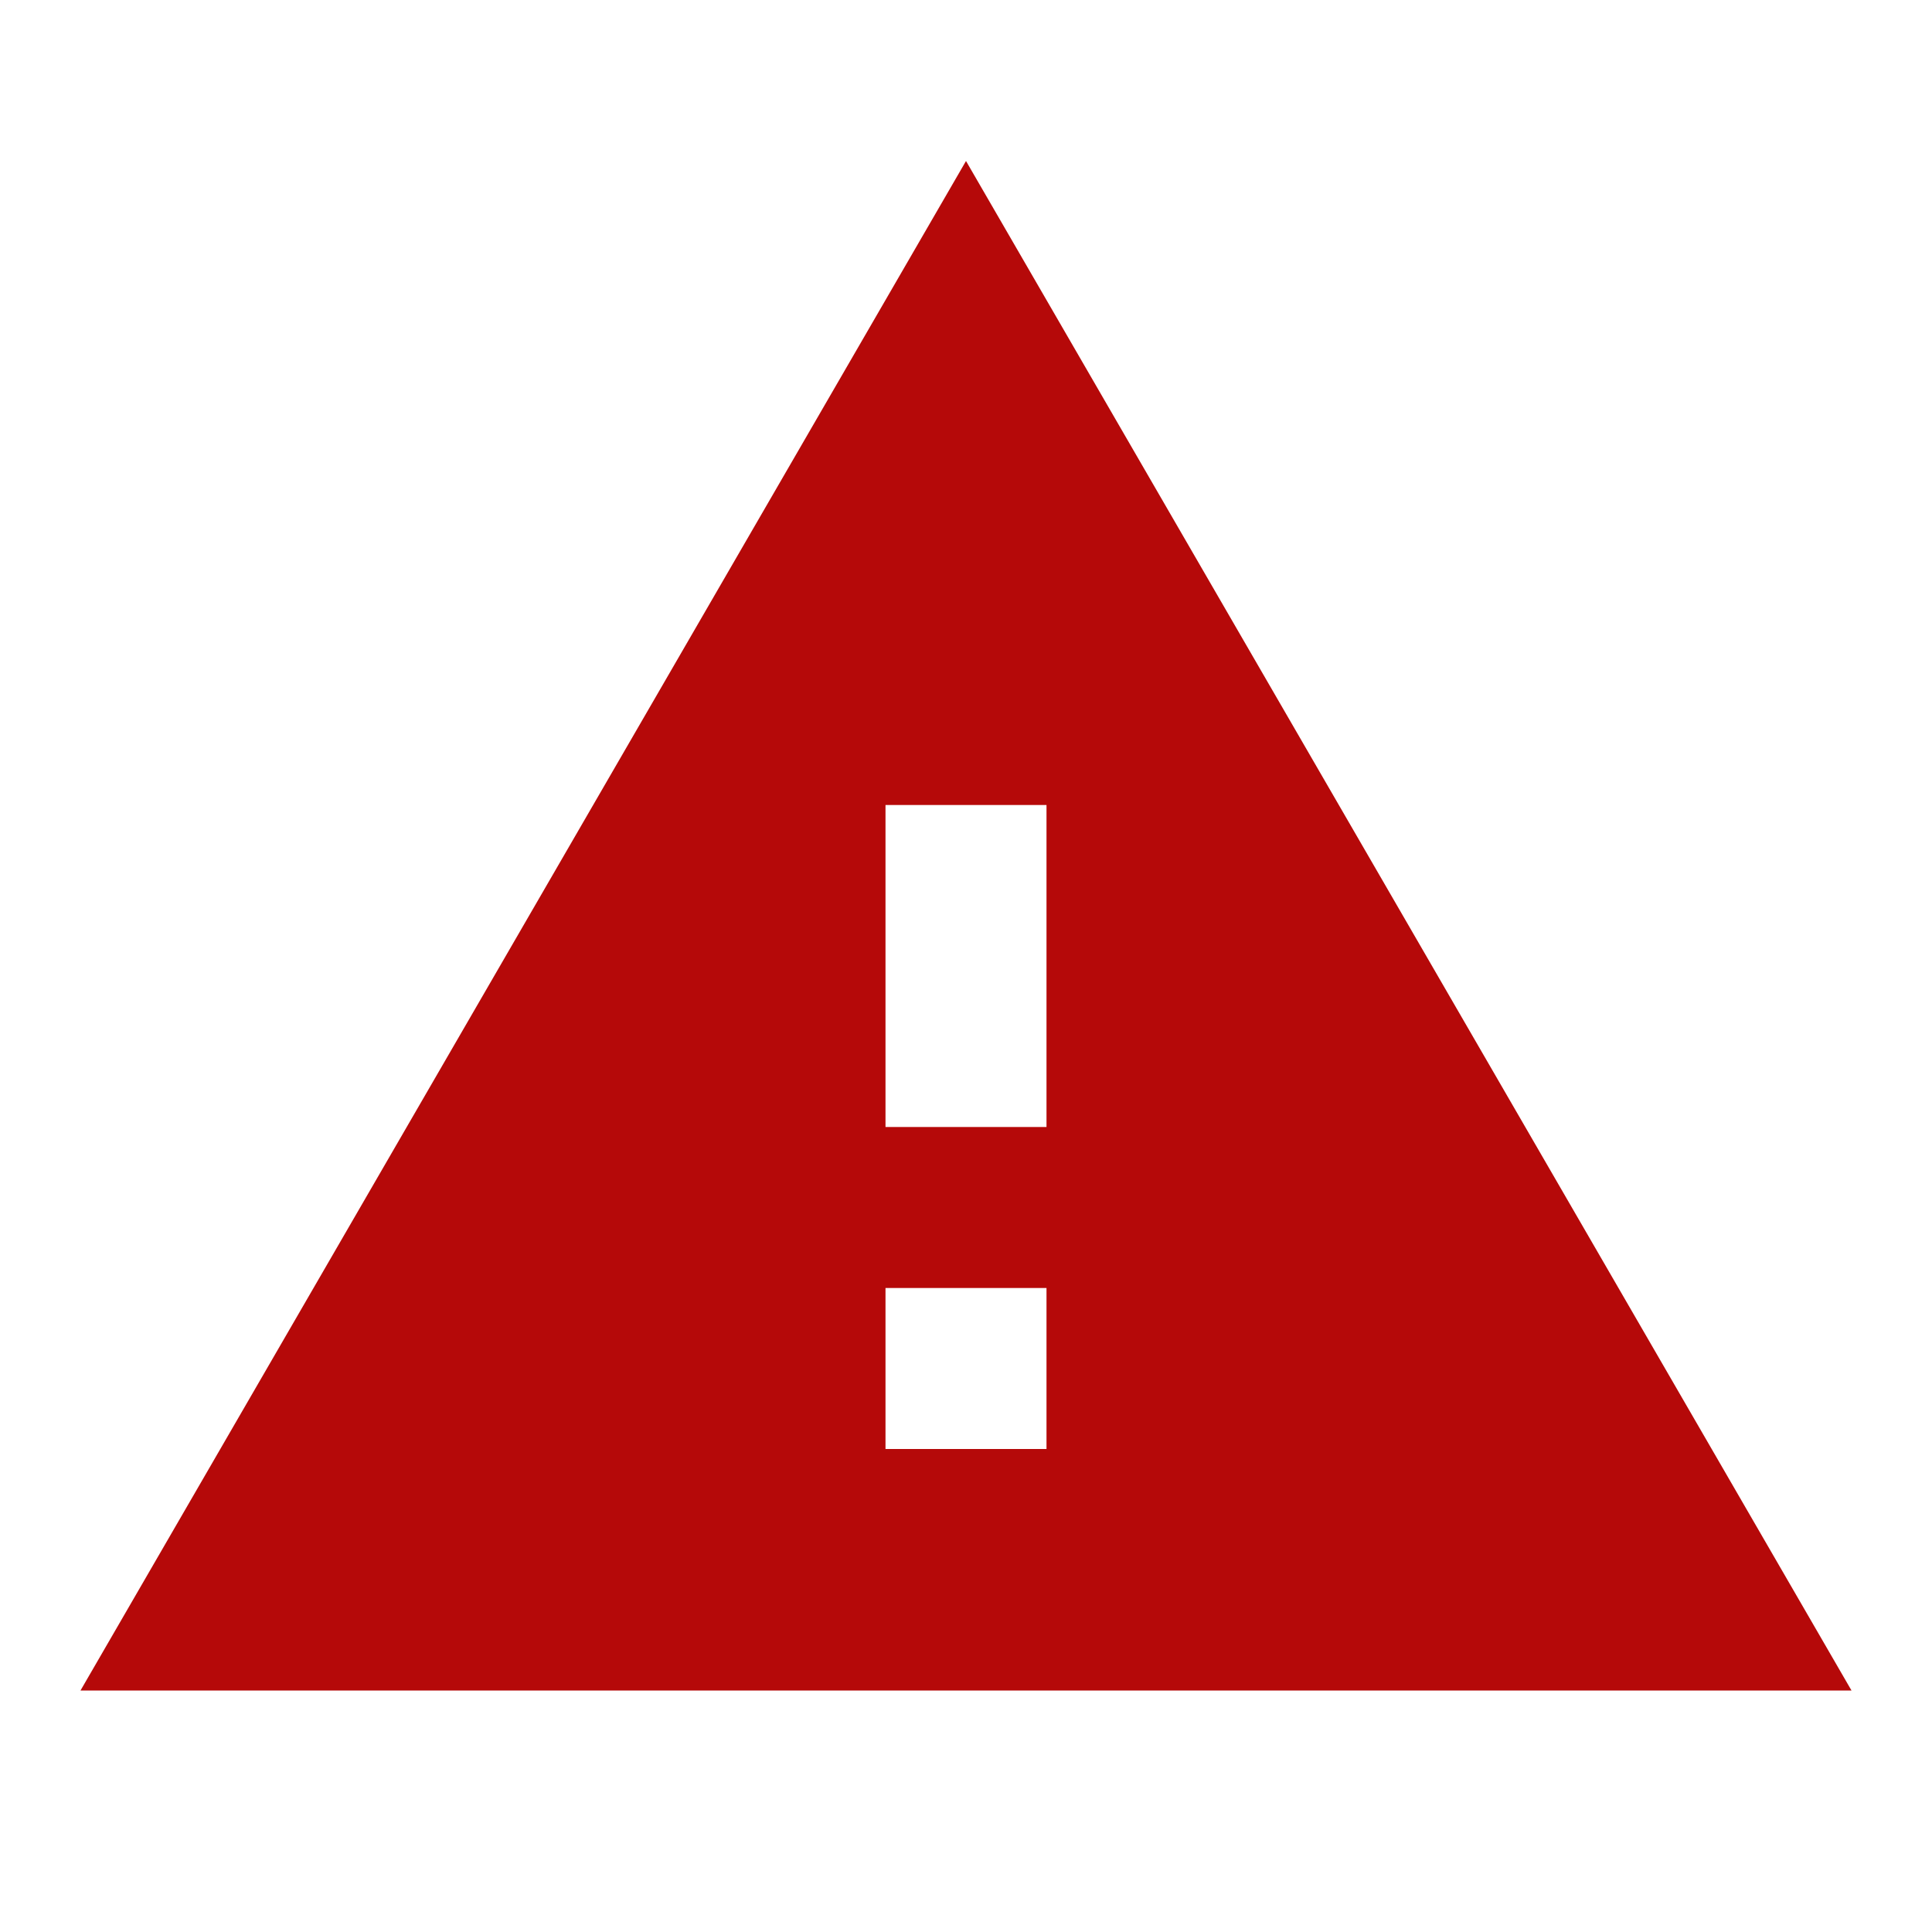
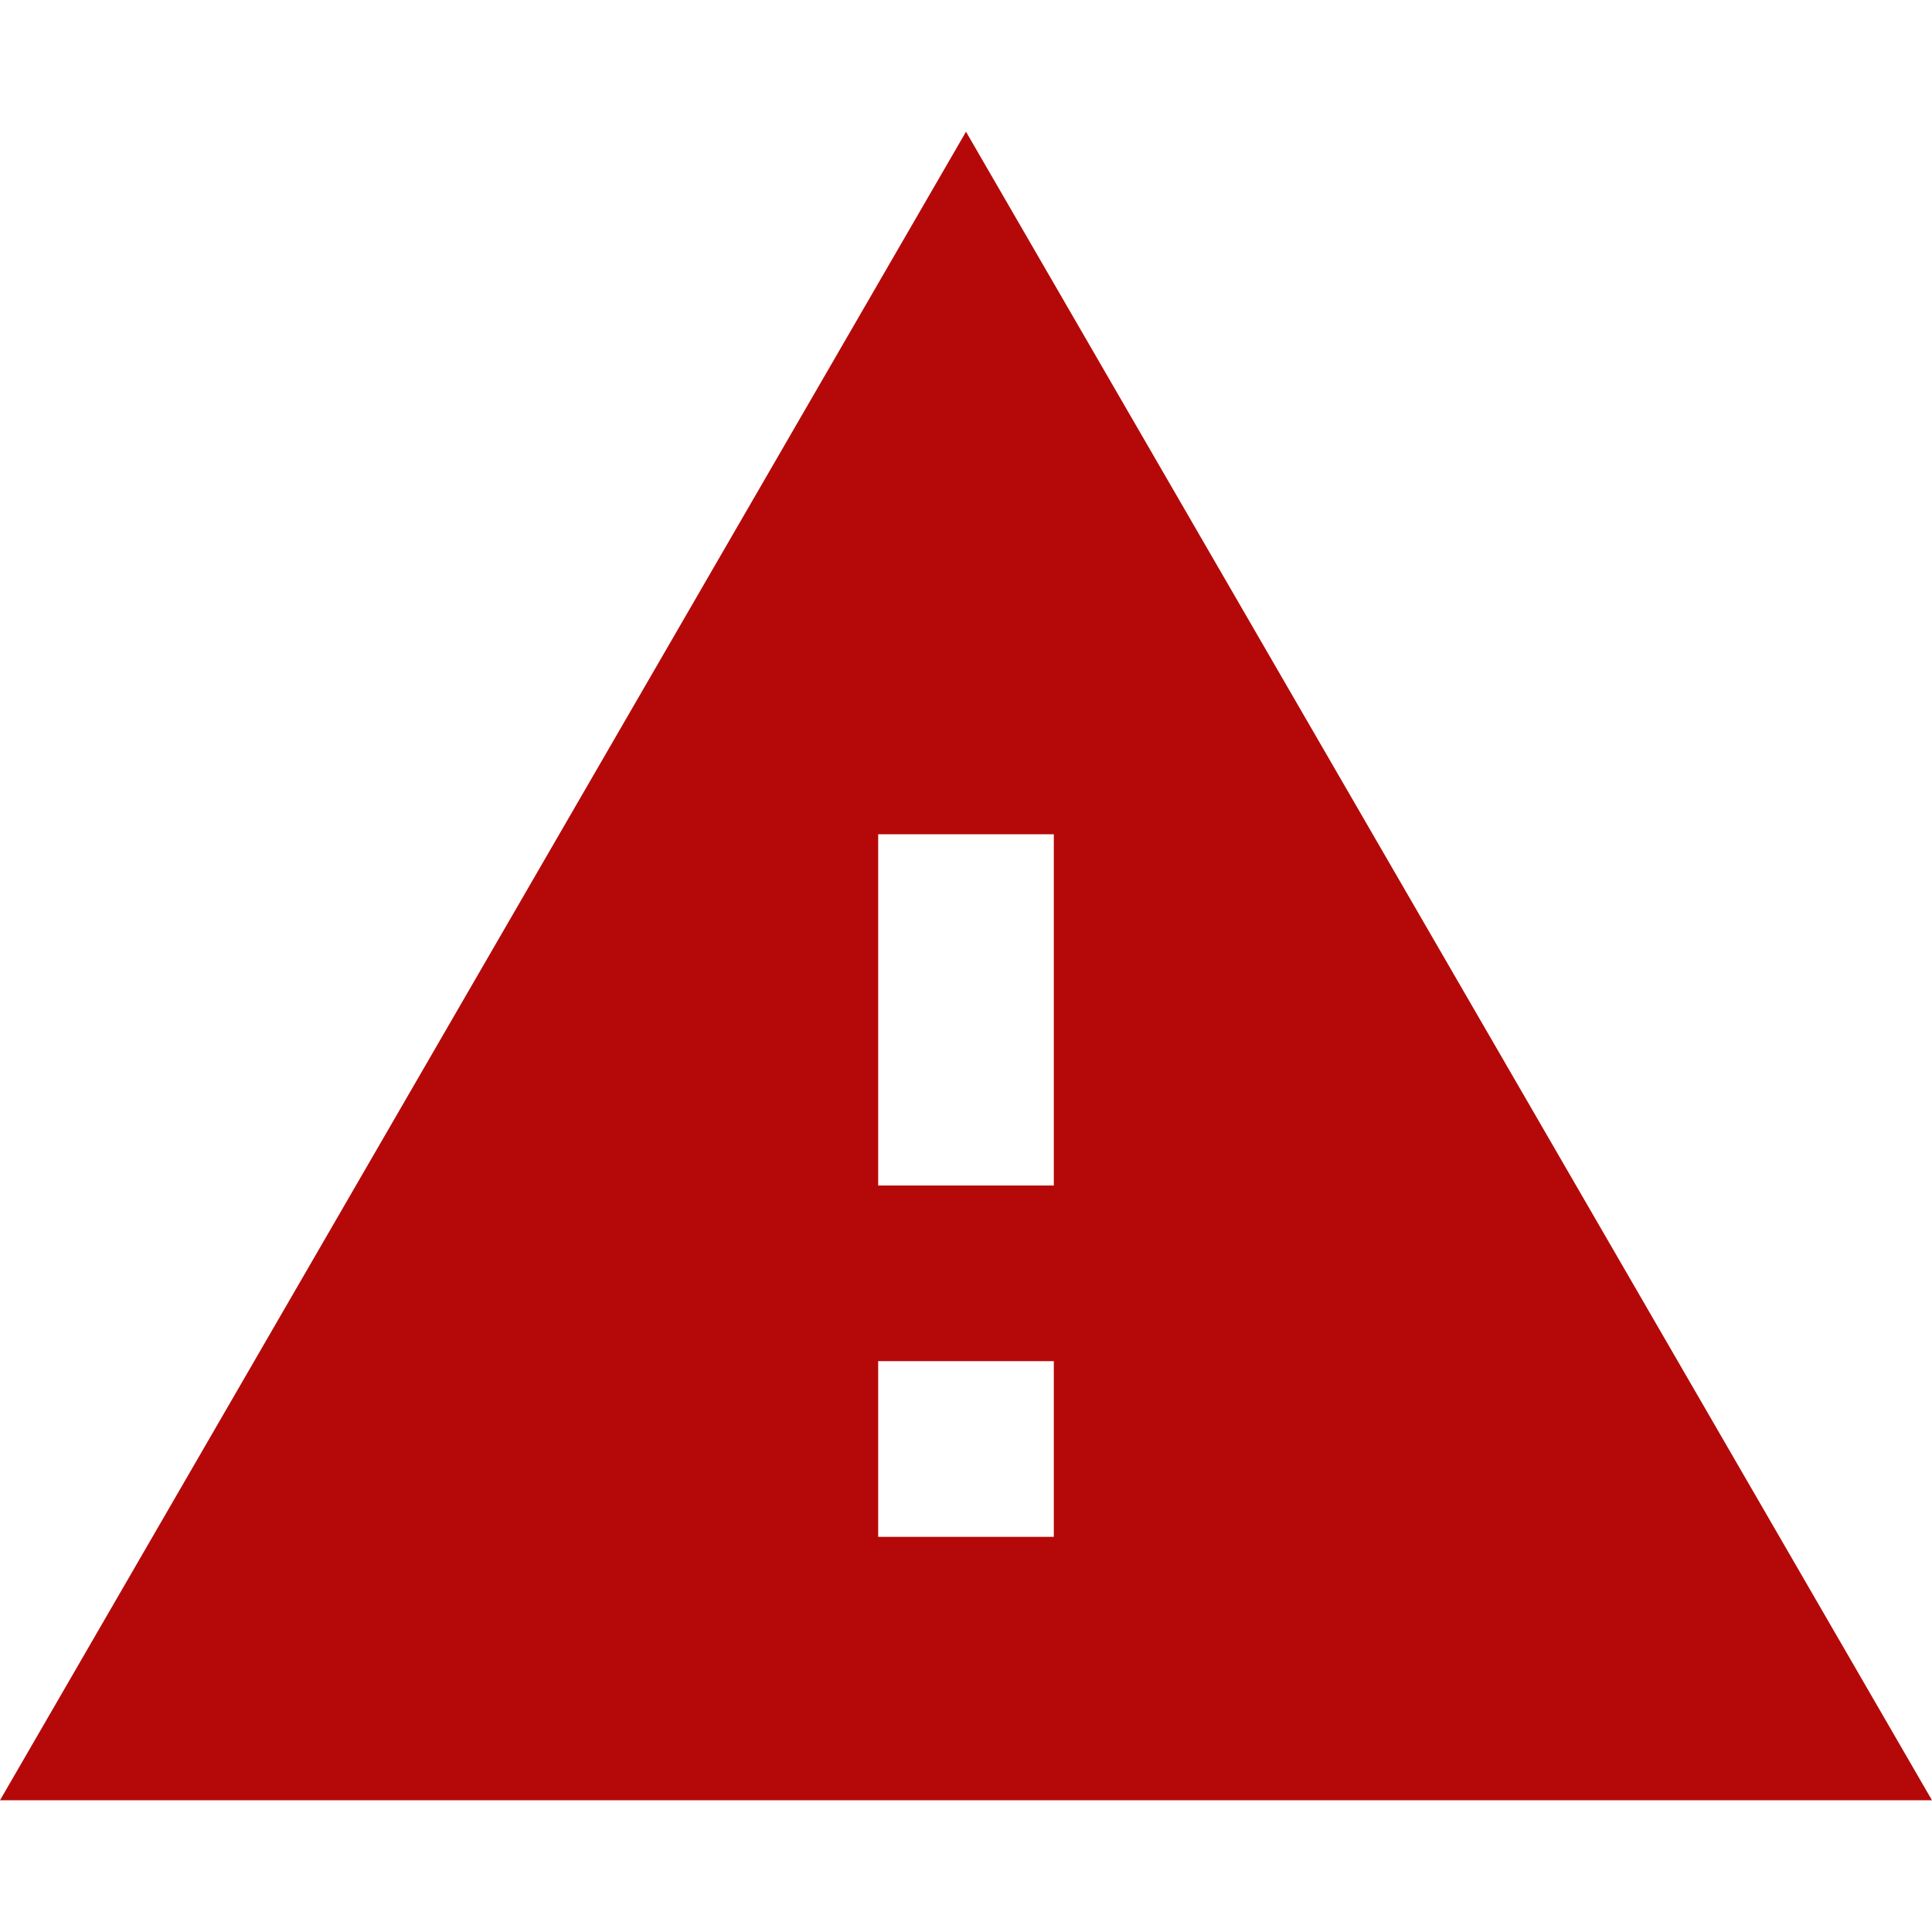
- <svg xmlns="http://www.w3.org/2000/svg" width="18" height="18" viewBox="0 0 18 18" fill="none">
+ <svg xmlns="http://www.w3.org/2000/svg" width="16.5" height="16.5" viewBox="0.75 0.375 16.5 16.5" fill="none">
  <path fill-rule="evenodd" clip-rule="evenodd" d="M0.75 15.75H17.25L9 1.5L0.75 15.75ZM9.75 13.5H8.25V12H9.75V13.5ZM9.75 10.5H8.25V7.5H9.75V10.5Z" fill="#B50909" />
</svg>
